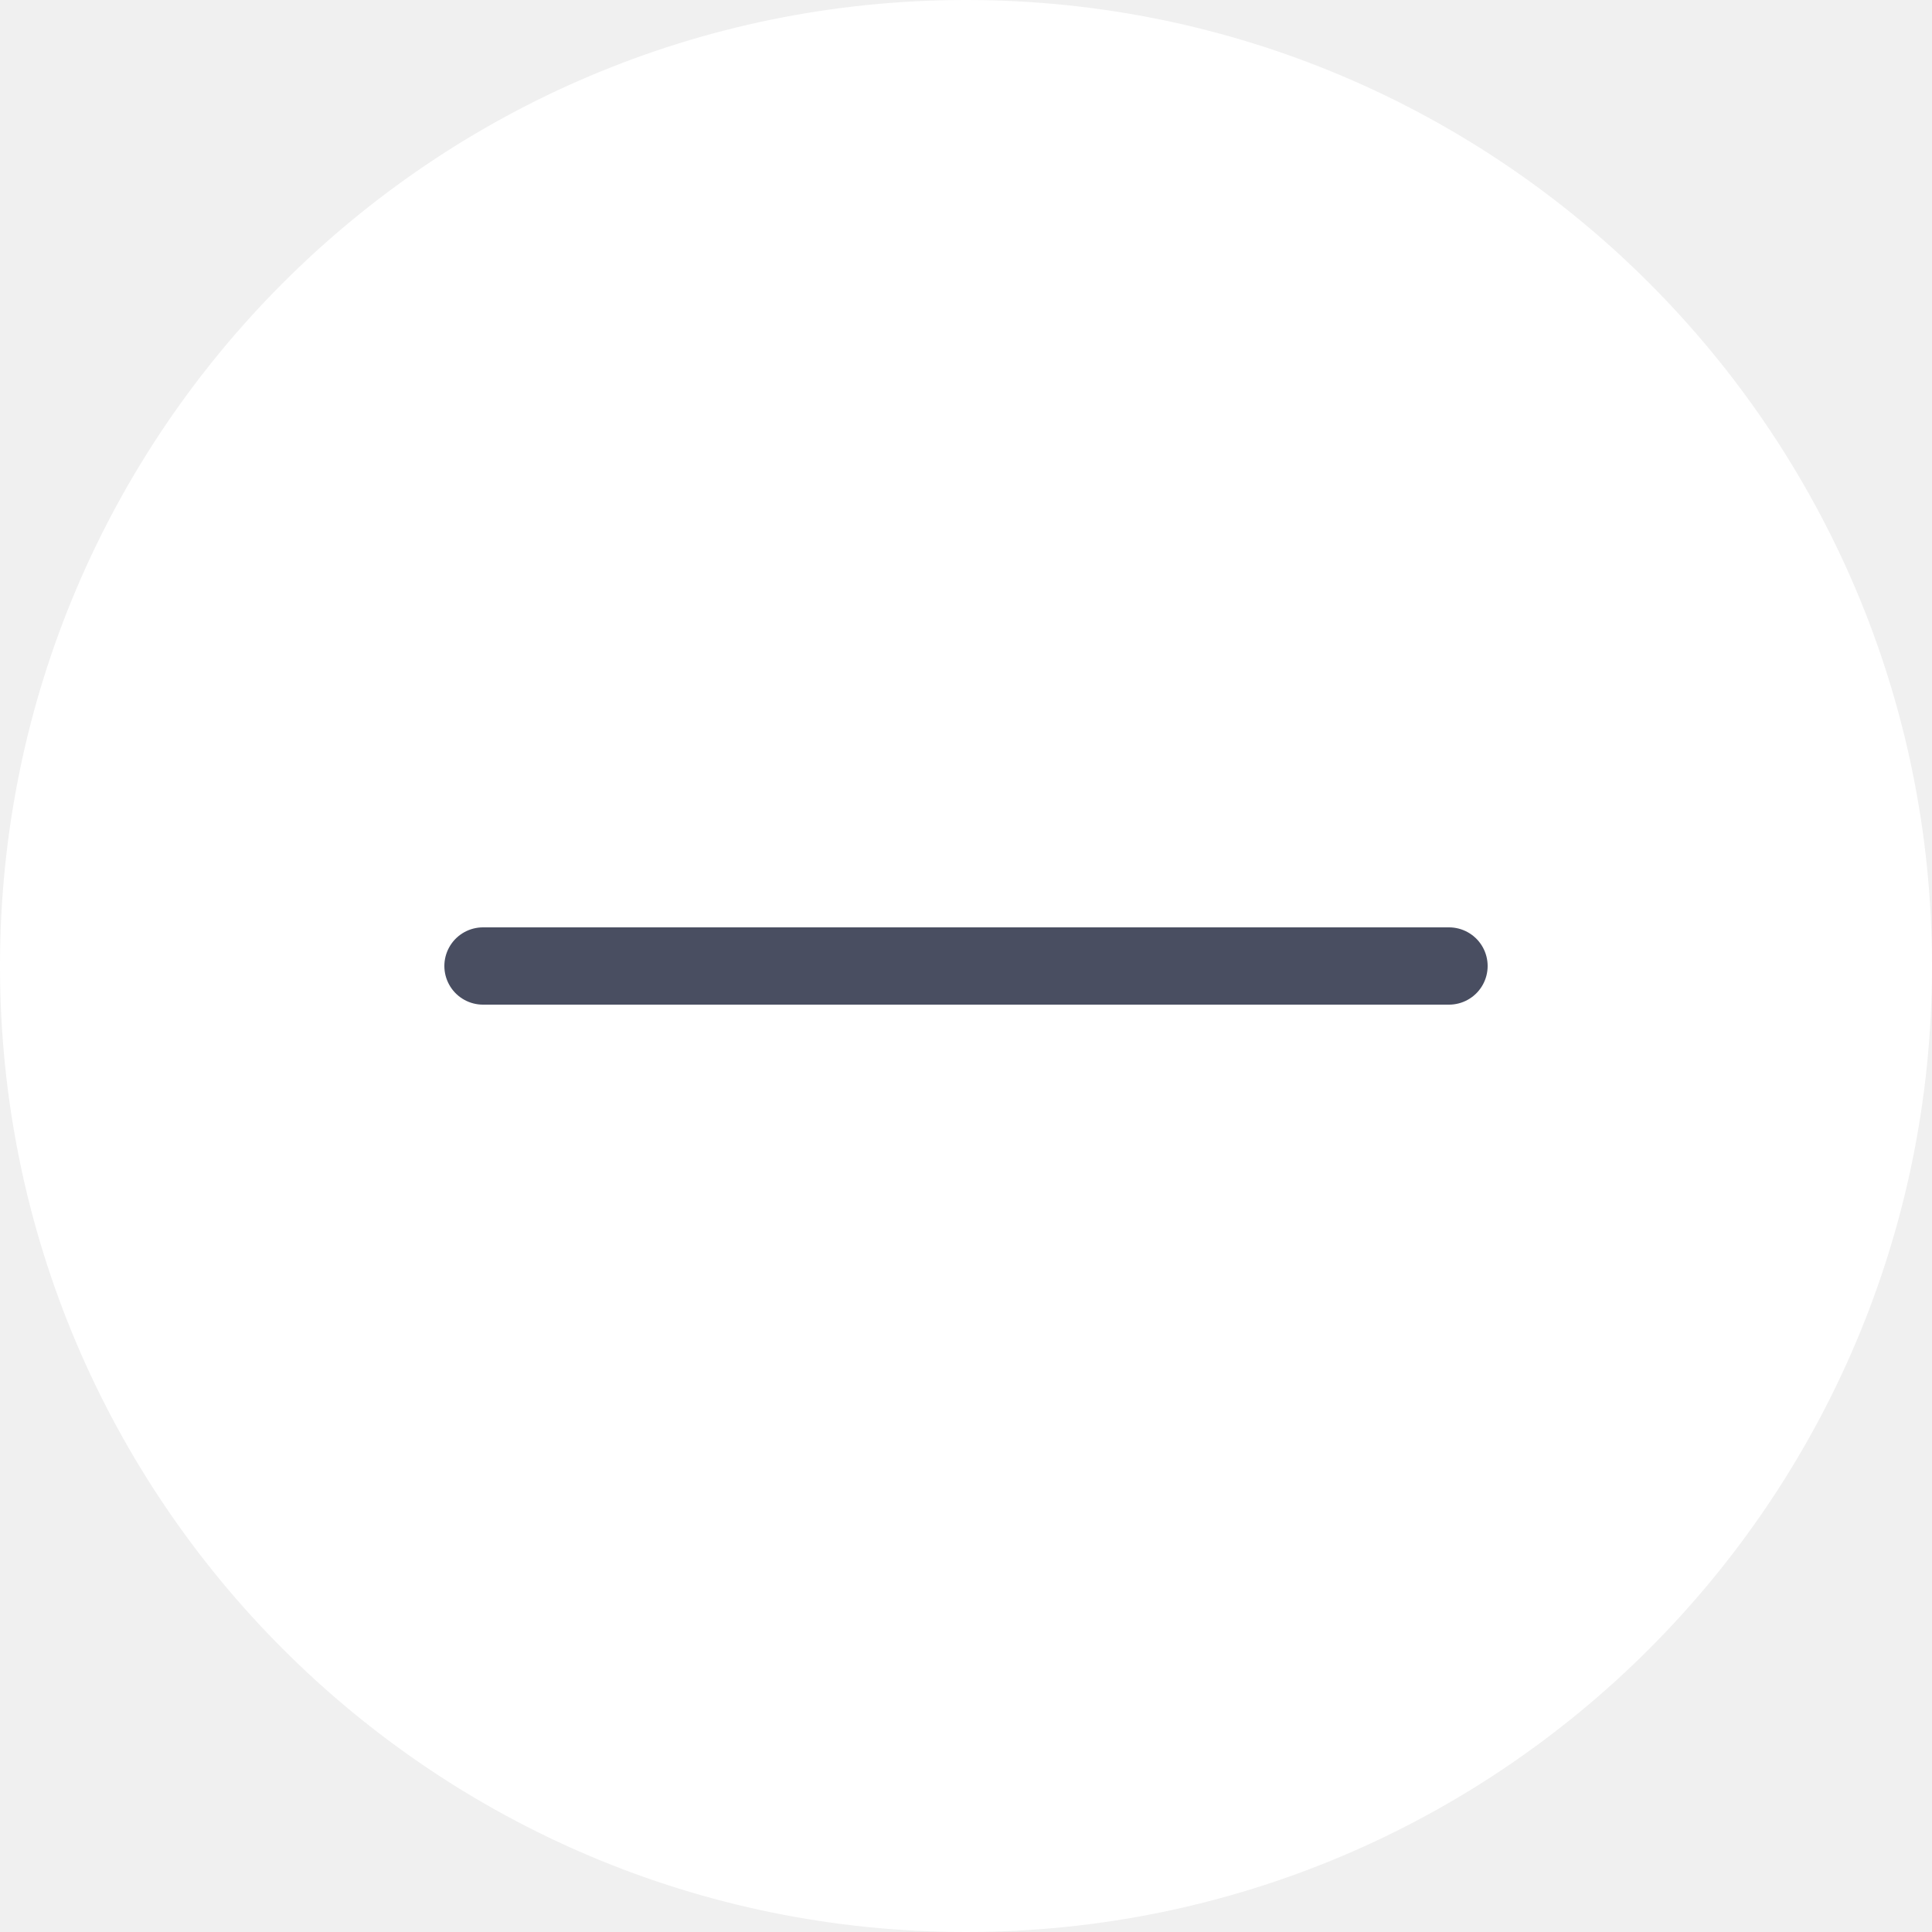
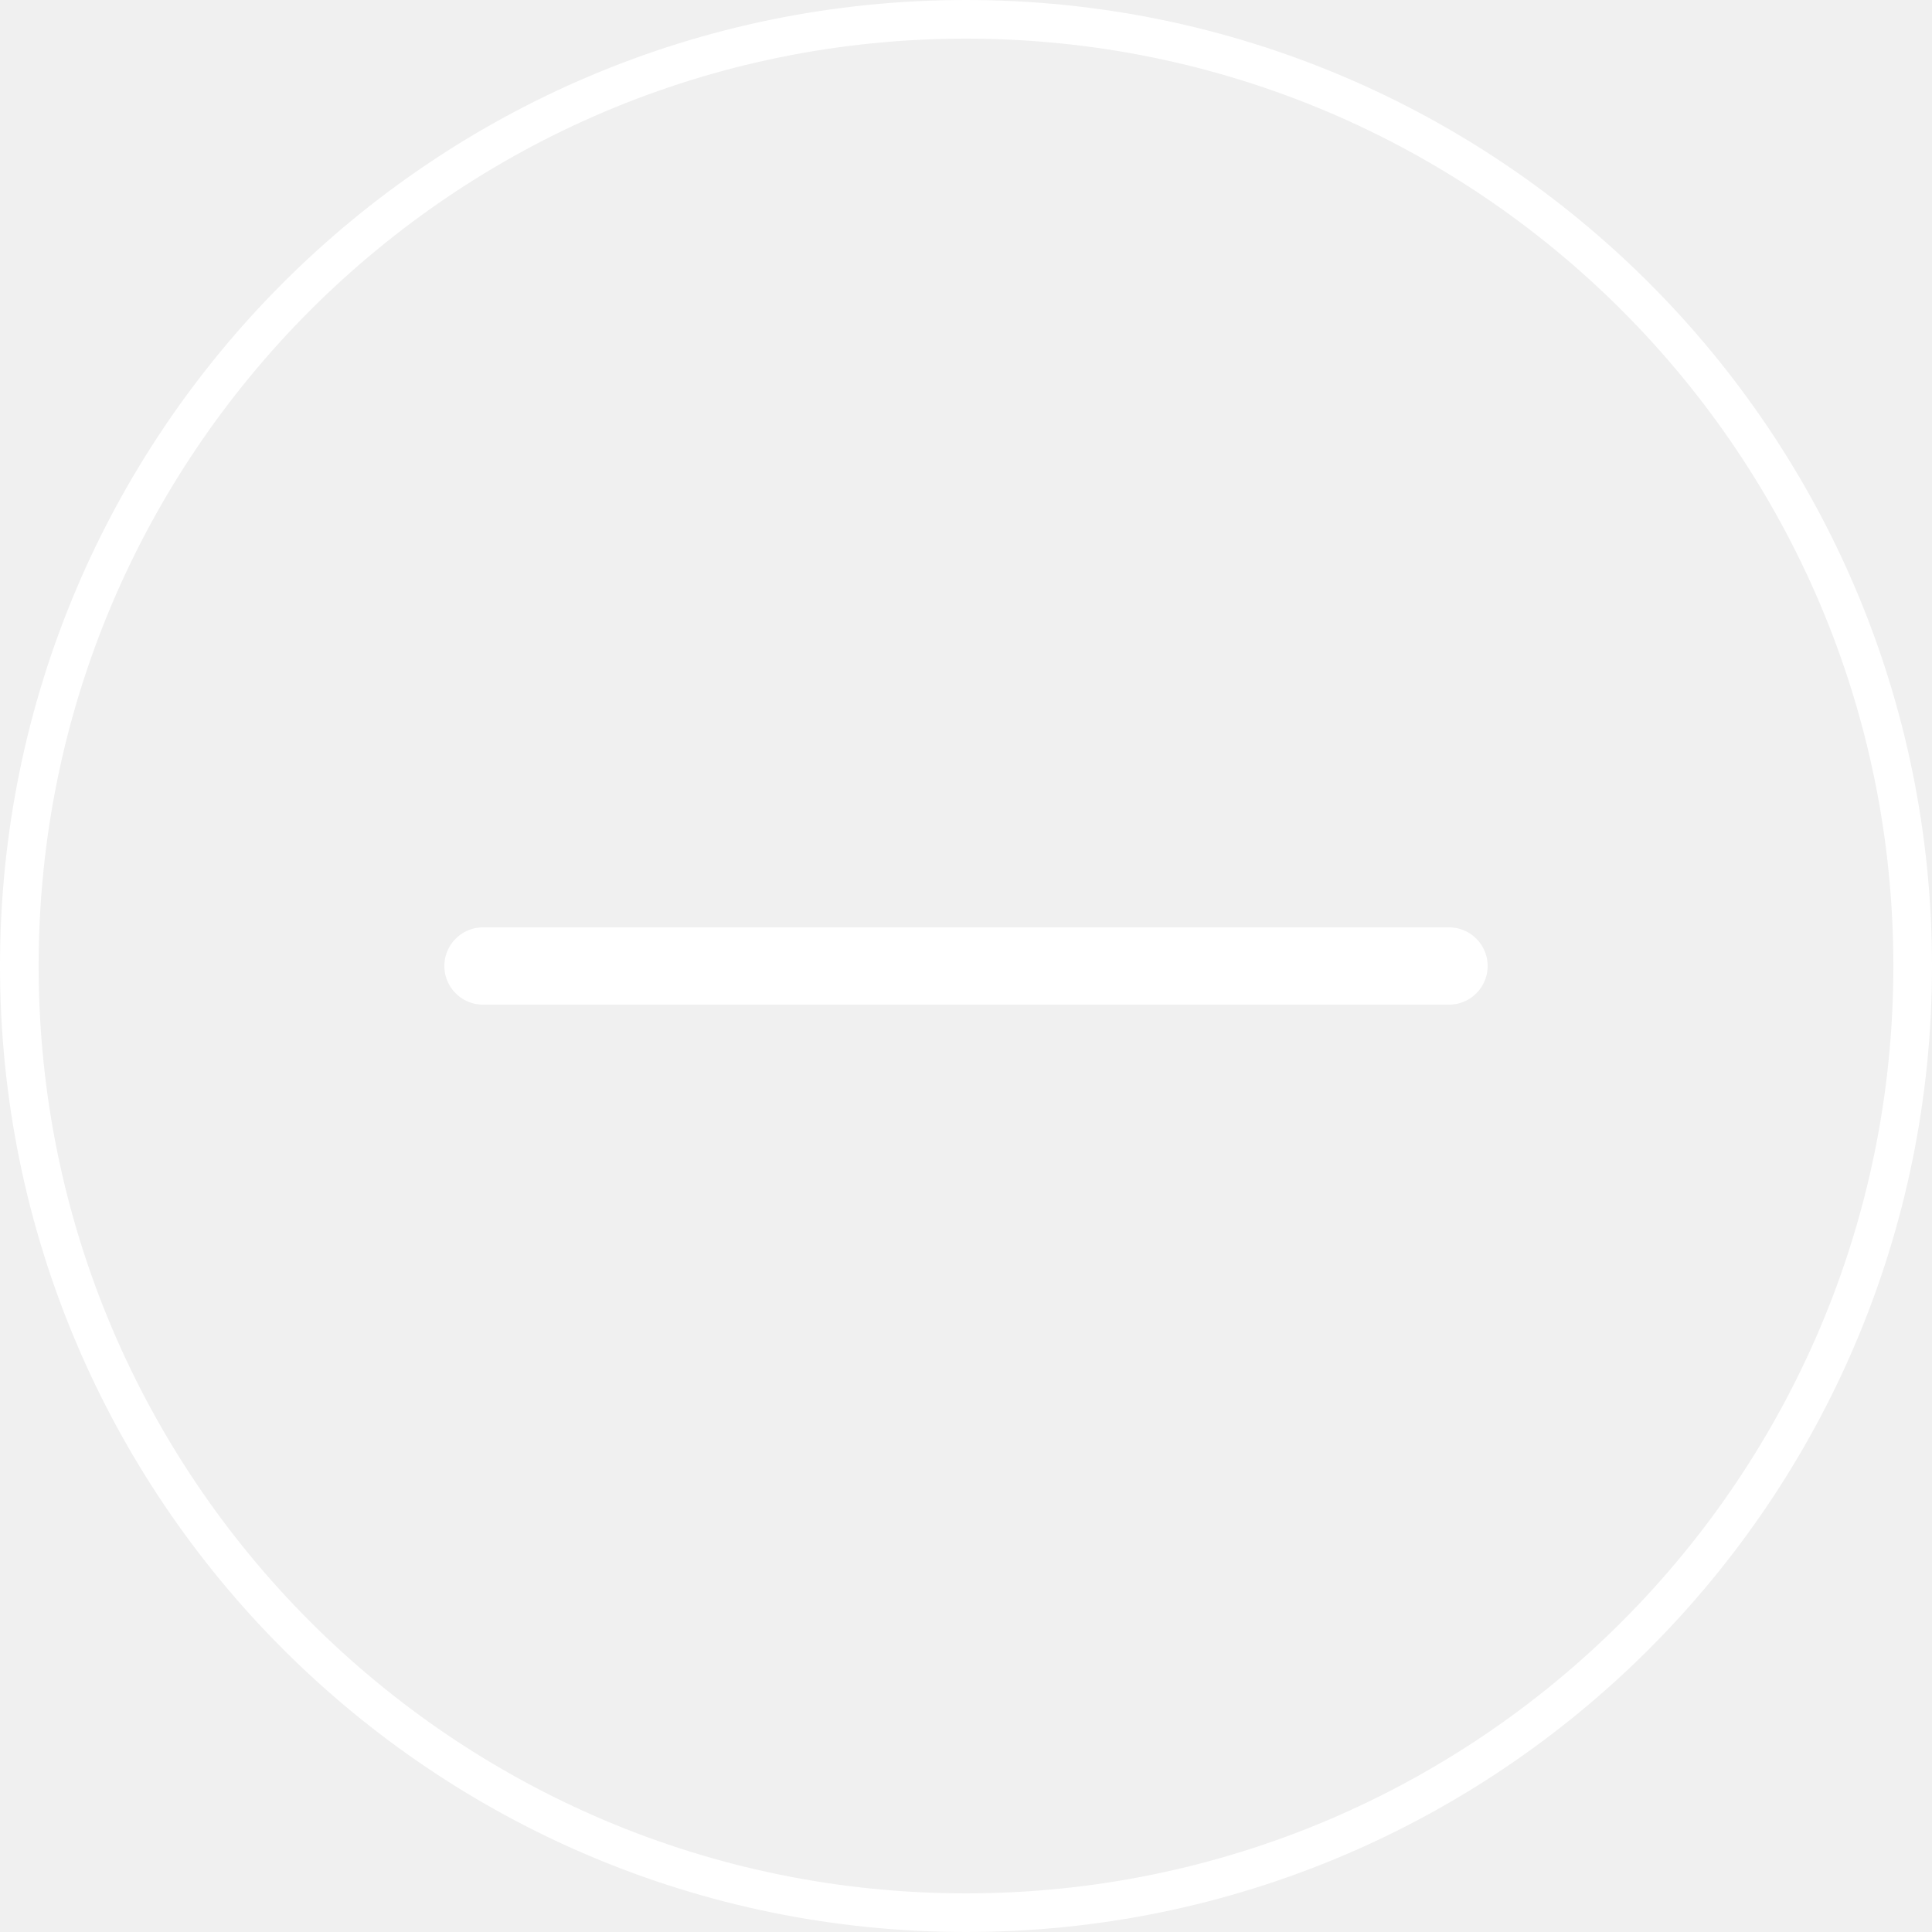
<svg xmlns="http://www.w3.org/2000/svg" width="50px" height="50px" viewBox="0 0 50 50" version="1.1">
  <g id="Page-1" stroke="none" stroke-width="1" fill="none" fill-rule="evenodd">
-     <g id="add">
-       <circle id="Oval" fill="#FFFFFF" fill-rule="nonzero" cx="25" cy="25" r="25" />
-       <line x1="37.5" y1="25" x2="12.5" y2="25" id="Path" stroke="#494E61" stroke-width="2" stroke-linecap="round" stroke-linejoin="round" />
+     <g id="remove" stroke="#FFFFFF">
+       <circle id="Oval" fill-rule="nonzero" cx="25" cy="25" r="24.5" />
+       <line x1="37.5" y1="25" x2="12.5" y2="25" id="Path" stroke-width="2" stroke-linecap="round" stroke-linejoin="round" />
    </g>
  </g>
</svg>
